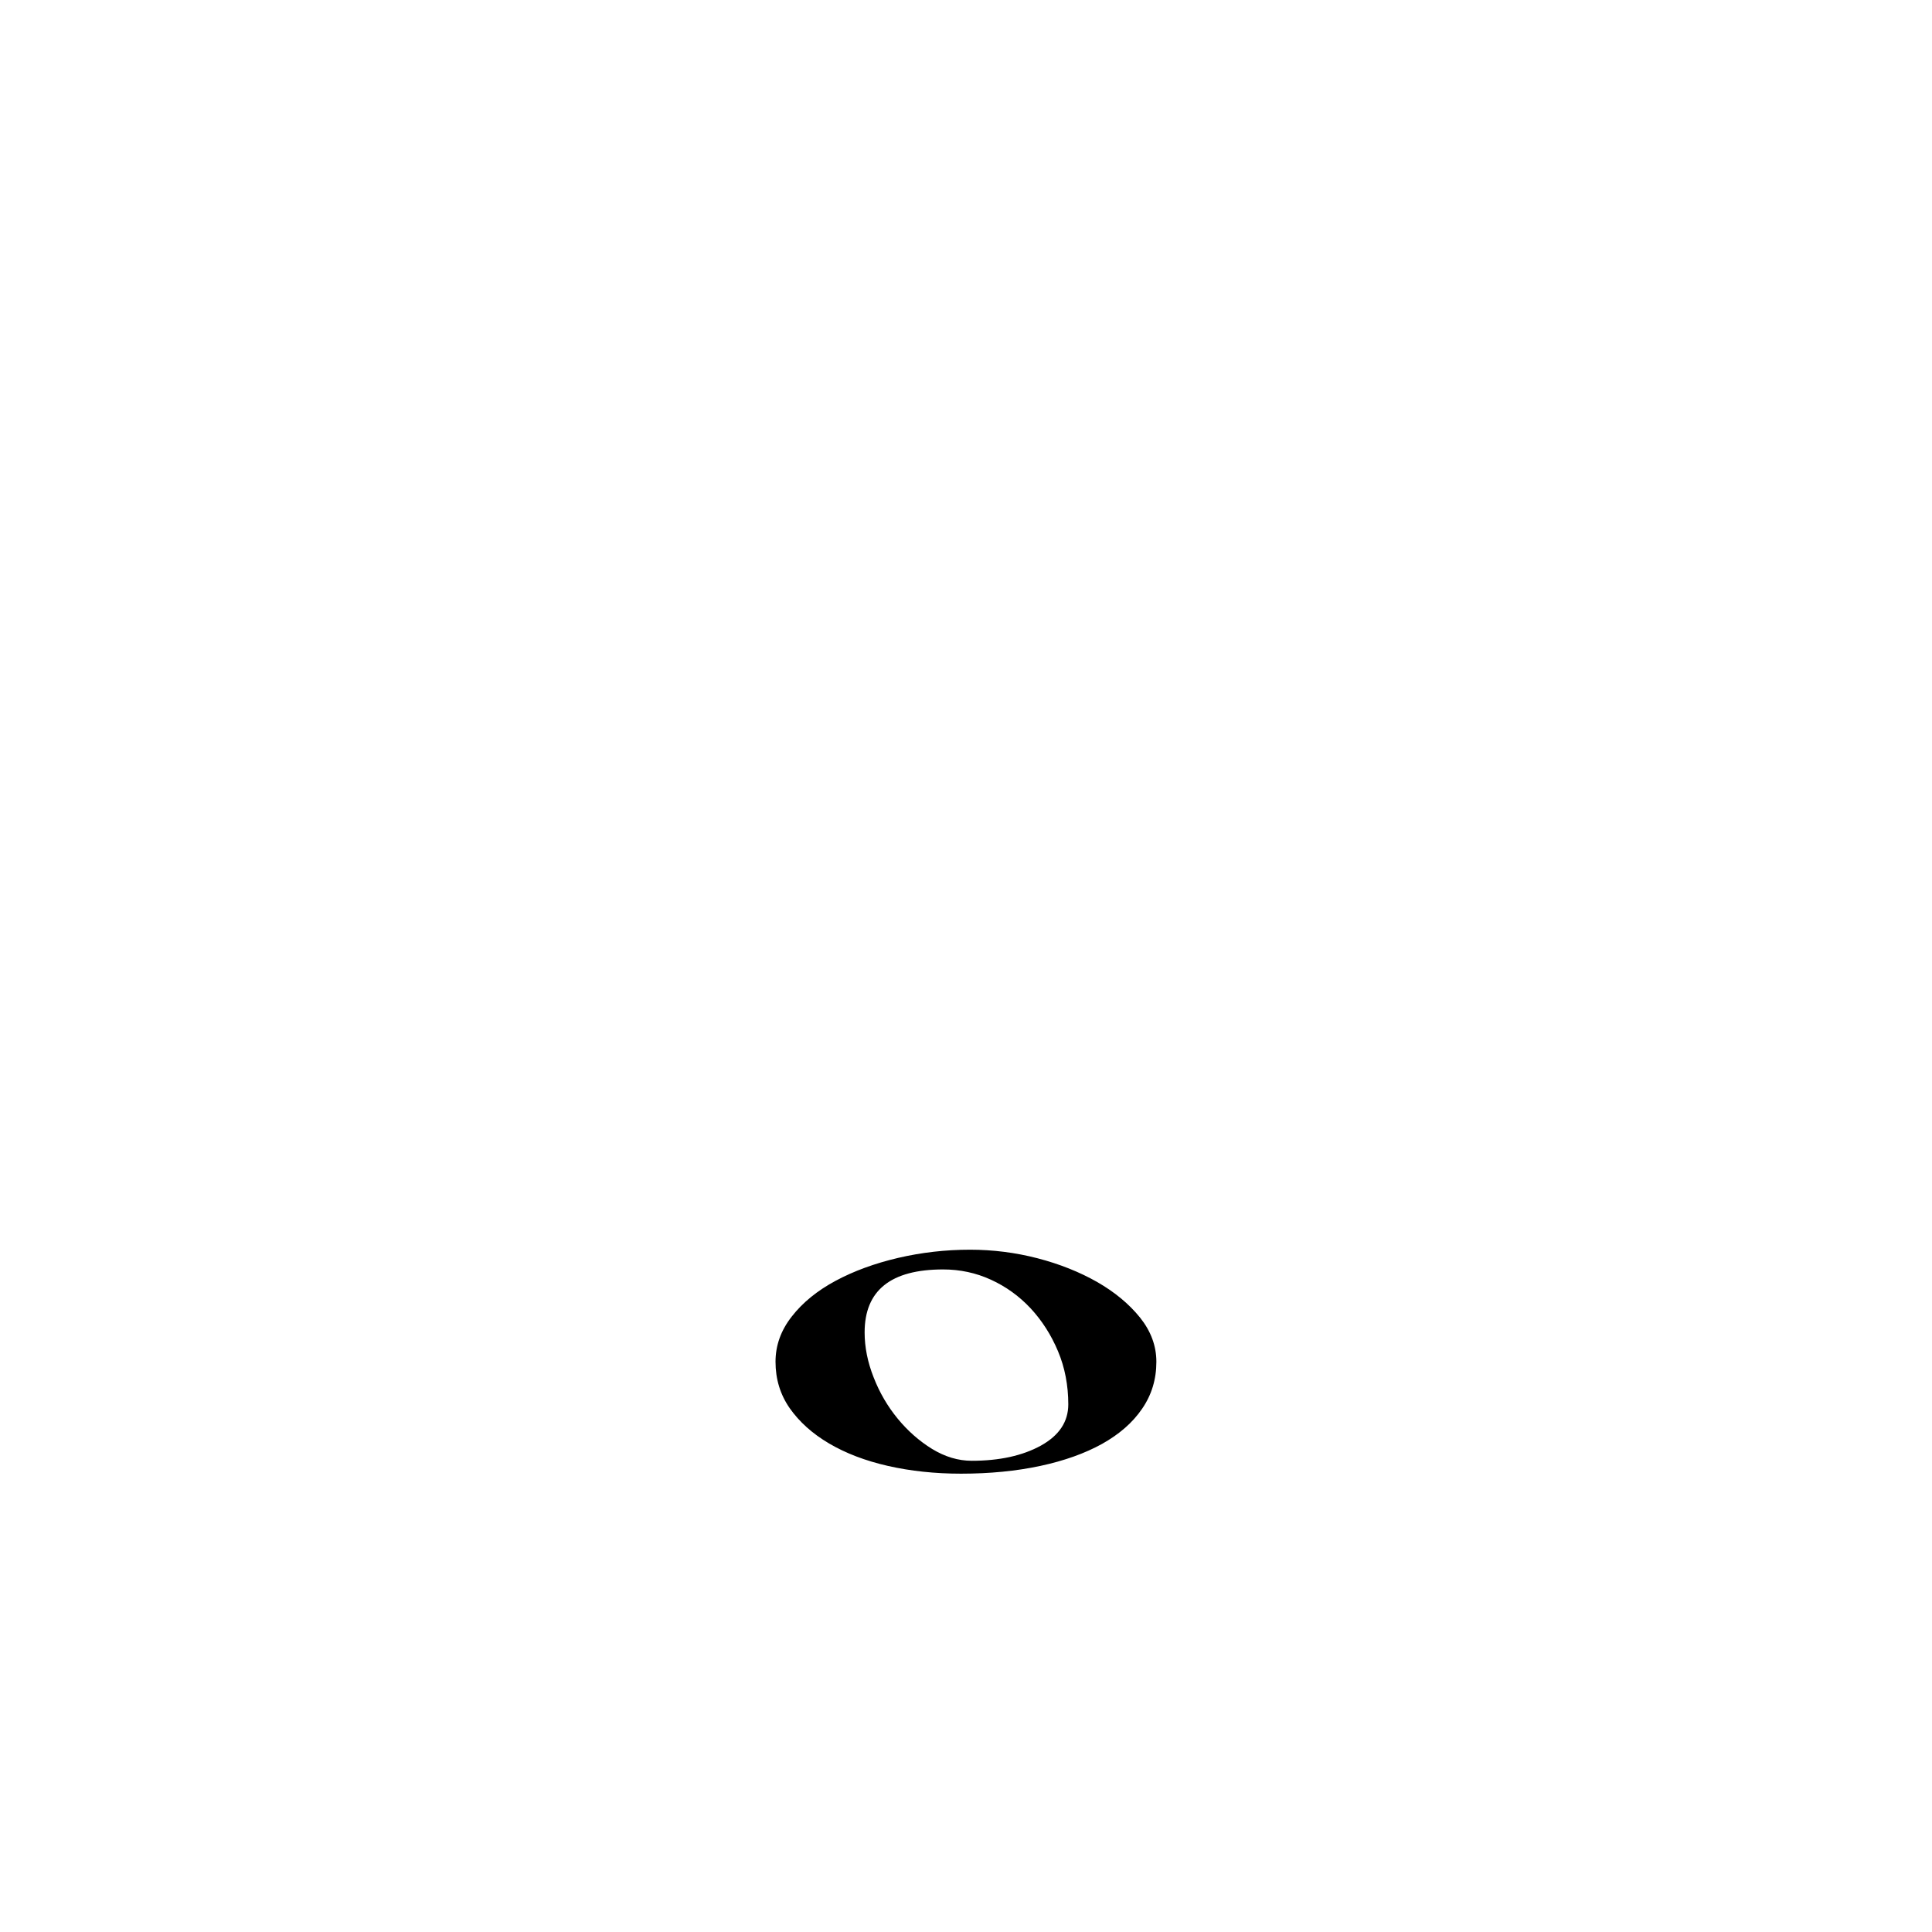
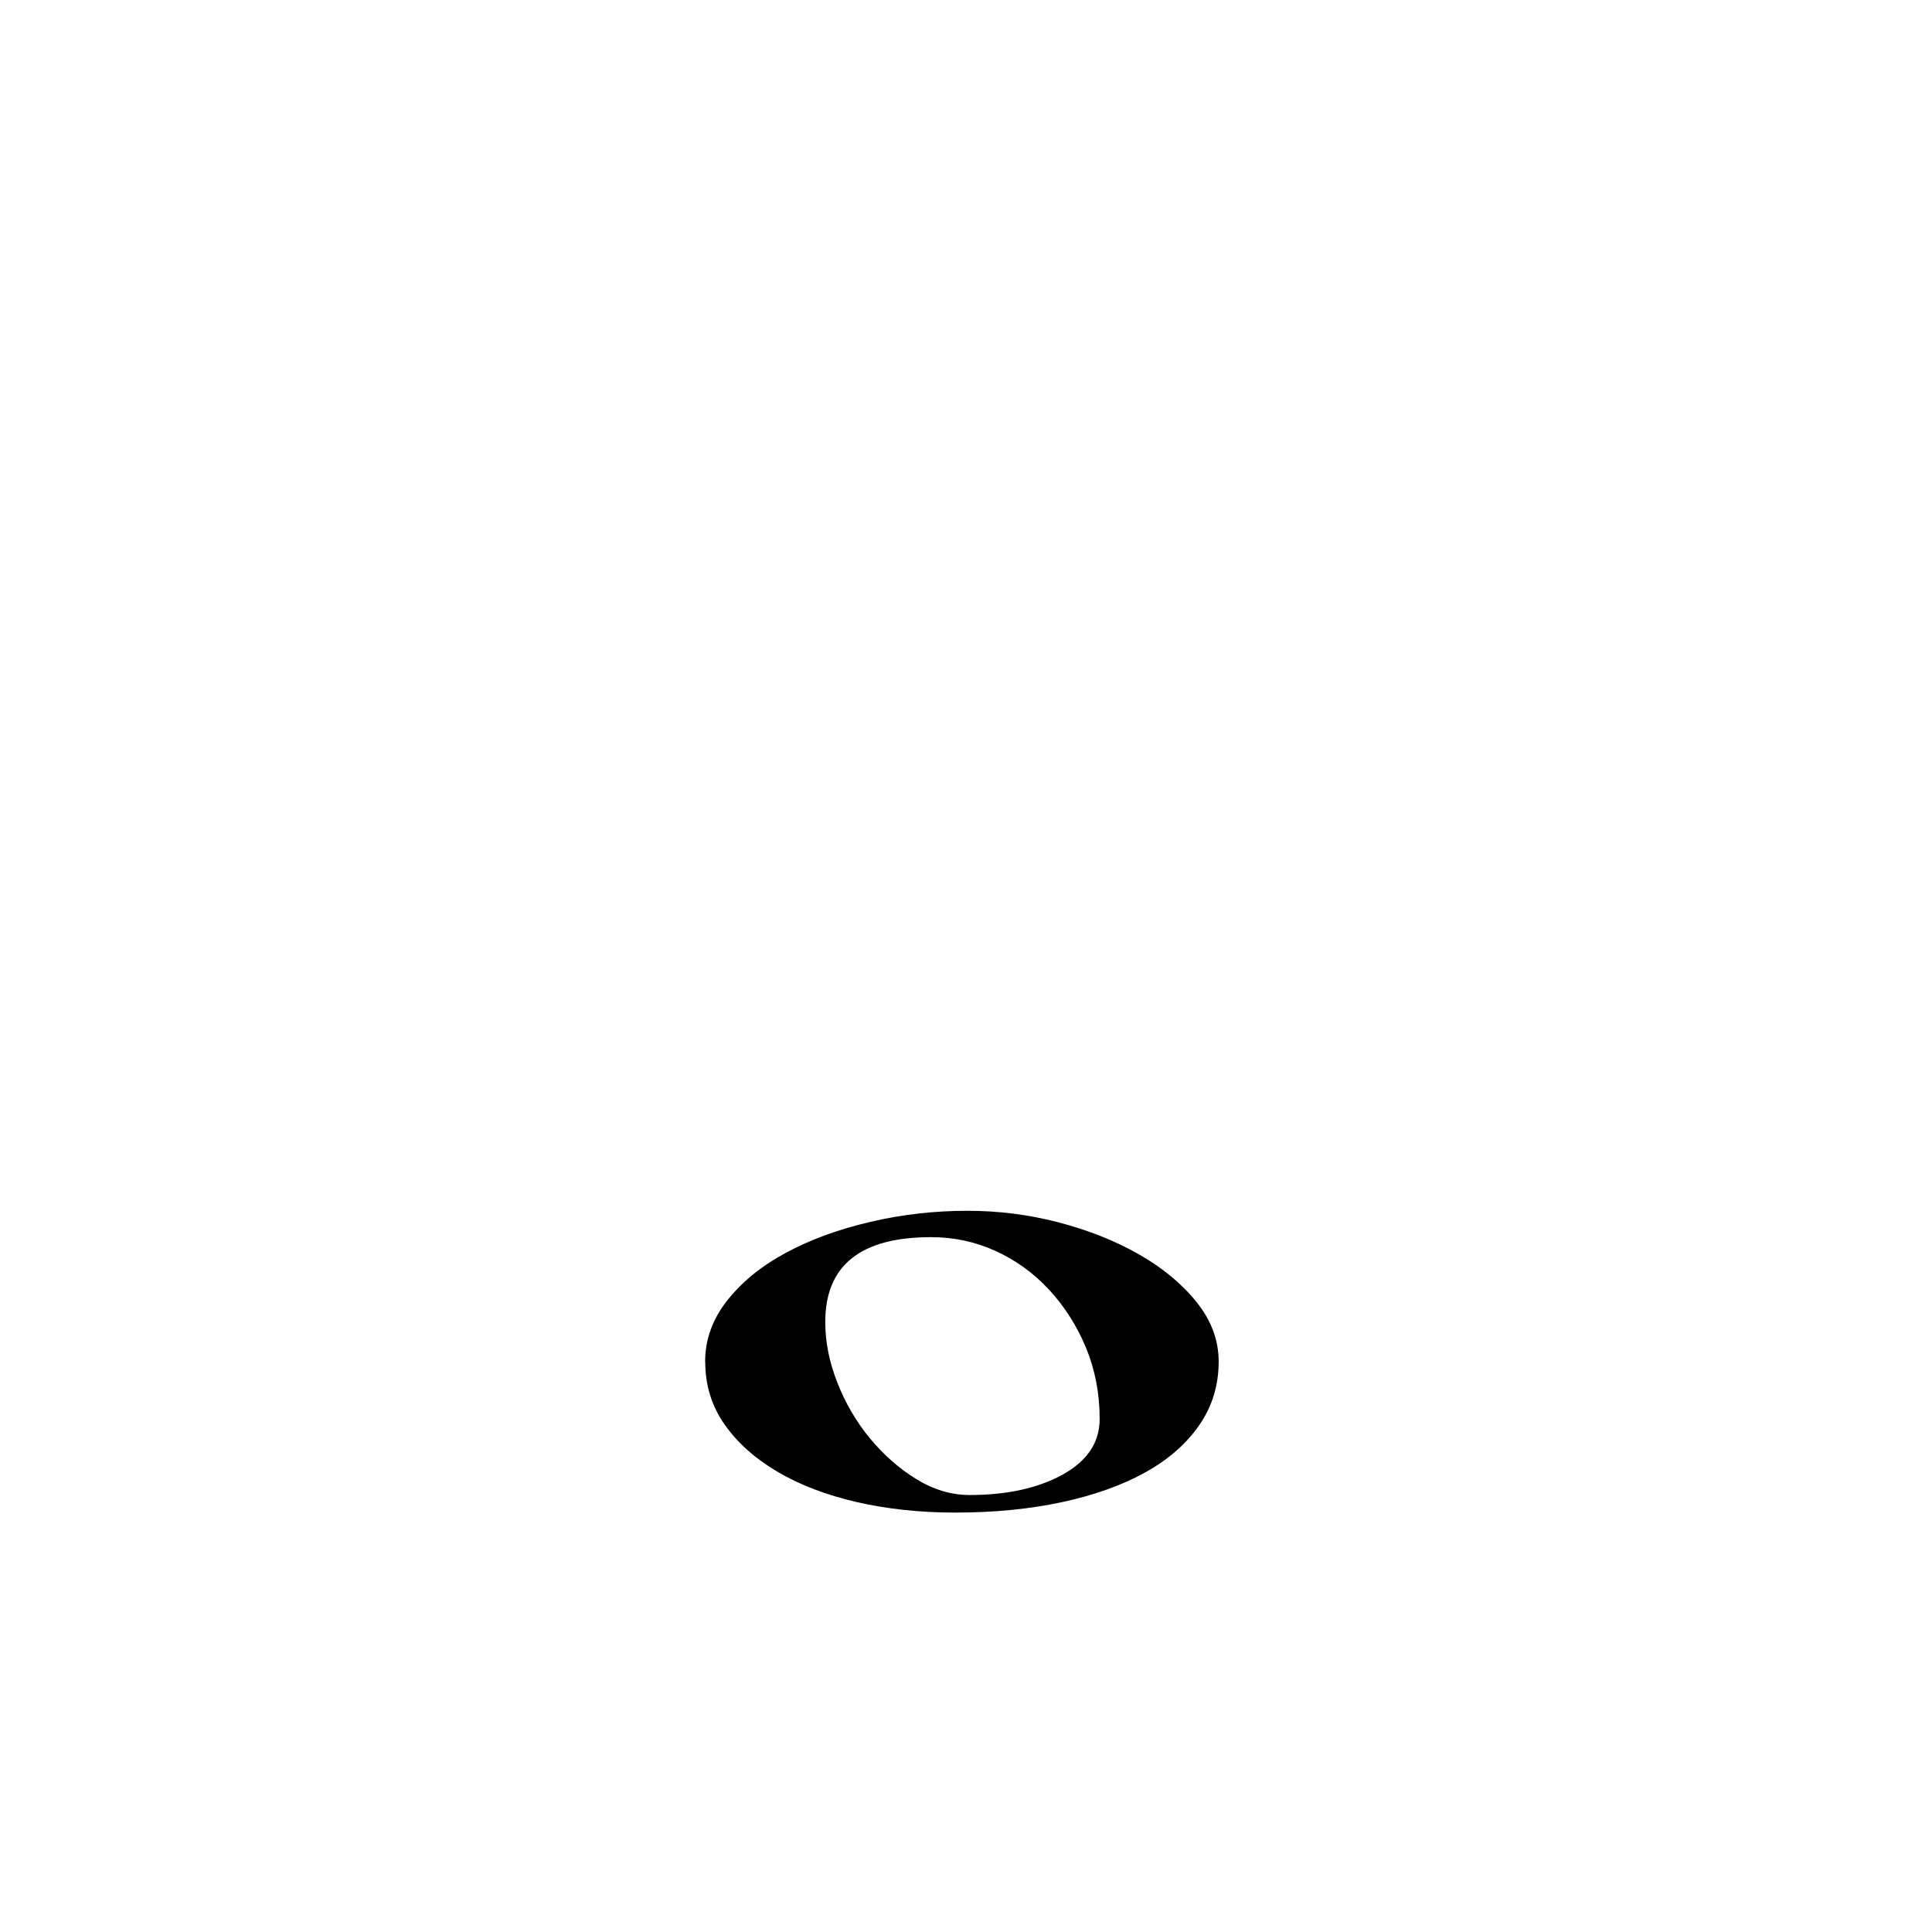
<svg xmlns="http://www.w3.org/2000/svg" width="64" height="64" viewBox="0 0 16.933 16.933" version="1.1" id="svg8">
  <defs id="defs2" />
  <g id="layer1">
-     <path d="m 6.797,11.935 c 0,0.153 0.042,0.289 0.125,0.408 0.084,0.119 0.198,0.222 0.344,0.308 0.146,0.086 0.318,0.152 0.516,0.197 0.198,0.045 0.412,0.068 0.641,0.068 0.253,0 0.485,-0.023 0.695,-0.068 0.21,-0.045 0.391,-0.11 0.541,-0.193 0.15,-0.084 0.268,-0.186 0.351,-0.308 0.084,-0.122 0.125,-0.259 0.125,-0.412 -2e-6,-0.139 -0.048,-0.268 -0.143,-0.387 -0.096,-0.119 -0.221,-0.223 -0.376,-0.312 -0.155,-0.088 -0.33,-0.158 -0.523,-0.208 -0.193,-0.05 -0.391,-0.075 -0.591,-0.075 -0.215,3e-6 -0.425,0.024 -0.631,0.072 -0.205,0.048 -0.388,0.115 -0.548,0.201 -0.16,0.086 -0.288,0.19 -0.383,0.312 -0.096,0.122 -0.143,0.254 -0.143,0.398 z m 2.566,0.373 c -2e-6,0.153 -0.08,0.273 -0.24,0.362 -0.16,0.088 -0.362,0.133 -0.606,0.133 -0.119,0 -0.235,-0.035 -0.348,-0.104 -0.112,-0.069 -0.213,-0.158 -0.301,-0.265 -0.088,-0.107 -0.159,-0.228 -0.211,-0.362 -0.053,-0.134 -0.079,-0.265 -0.079,-0.394 0,-0.368 0.229,-0.552 0.688,-0.552 0.148,0 0.288,0.03 0.419,0.09 0.131,0.06 0.247,0.143 0.348,0.251 0.1,0.108 0.18,0.233 0.24,0.376 0.06,0.143 0.09,0.299 0.09,0.466 z" id="path3005" style="font-style:normal;font-variant:normal;font-weight:normal;font-stretch:normal;font-size:20px;line-height:125%;font-family:'Opus Text';-inkscape-font-specification:'Opus Text';letter-spacing:0px;word-spacing:0px;fill:#000000;fill-opacity:1;stroke:none;stroke-width:0.294" />
+     <path d="m 6.181,11.934 c 0,0.206 0.056,0.389 0.169,0.55 0.113,0.161 0.267,0.299 0.464,0.415 0.196,0.116 0.428,0.204 0.695,0.266 0.267,0.061 0.555,0.092 0.864,0.092 0.341,0 0.654,-0.031 0.937,-0.092 0.283,-0.061 0.526,-0.148 0.729,-0.261 0.203,-0.113 0.36,-0.251 0.473,-0.415 0.113,-0.164 0.169,-0.349 0.169,-0.555 -2e-6,-0.187 -0.064,-0.36 -0.193,-0.521 -0.129,-0.161 -0.298,-0.301 -0.507,-0.42 -0.209,-0.119 -0.444,-0.212 -0.705,-0.28 -0.261,-0.068 -0.526,-0.101 -0.797,-0.101 -0.29,4e-6 -0.573,0.032 -0.85,0.097 -0.277,0.064 -0.523,0.154 -0.739,0.27 -0.216,0.116 -0.388,0.256 -0.517,0.42 -0.129,0.164 -0.193,0.343 -0.193,0.536 z m 3.457,0.502 c -2e-6,0.206 -0.108,0.368 -0.324,0.488 -0.216,0.119 -0.488,0.179 -0.816,0.179 -0.161,0 -0.317,-0.047 -0.468,-0.14 -0.151,-0.093 -0.286,-0.213 -0.406,-0.357 -0.119,-0.145 -0.214,-0.307 -0.285,-0.488 -0.071,-0.18 -0.106,-0.357 -0.106,-0.531 0,-0.496 0.309,-0.744 0.927,-0.744 0.2,0 0.388,0.04 0.565,0.121 0.177,0.08 0.333,0.193 0.468,0.338 0.135,0.145 0.243,0.314 0.324,0.507 0.08,0.193 0.121,0.402 0.121,0.628 z" id="path3005" style="font-style:normal;font-variant:normal;font-weight:normal;font-stretch:normal;font-size:20px;line-height:125%;font-family:'Opus Text';-inkscape-font-specification:'Opus Text';letter-spacing:0px;word-spacing:0px;fill:#000000;fill-opacity:1;stroke:none;stroke-width:0.396" />
  </g>
</svg>
